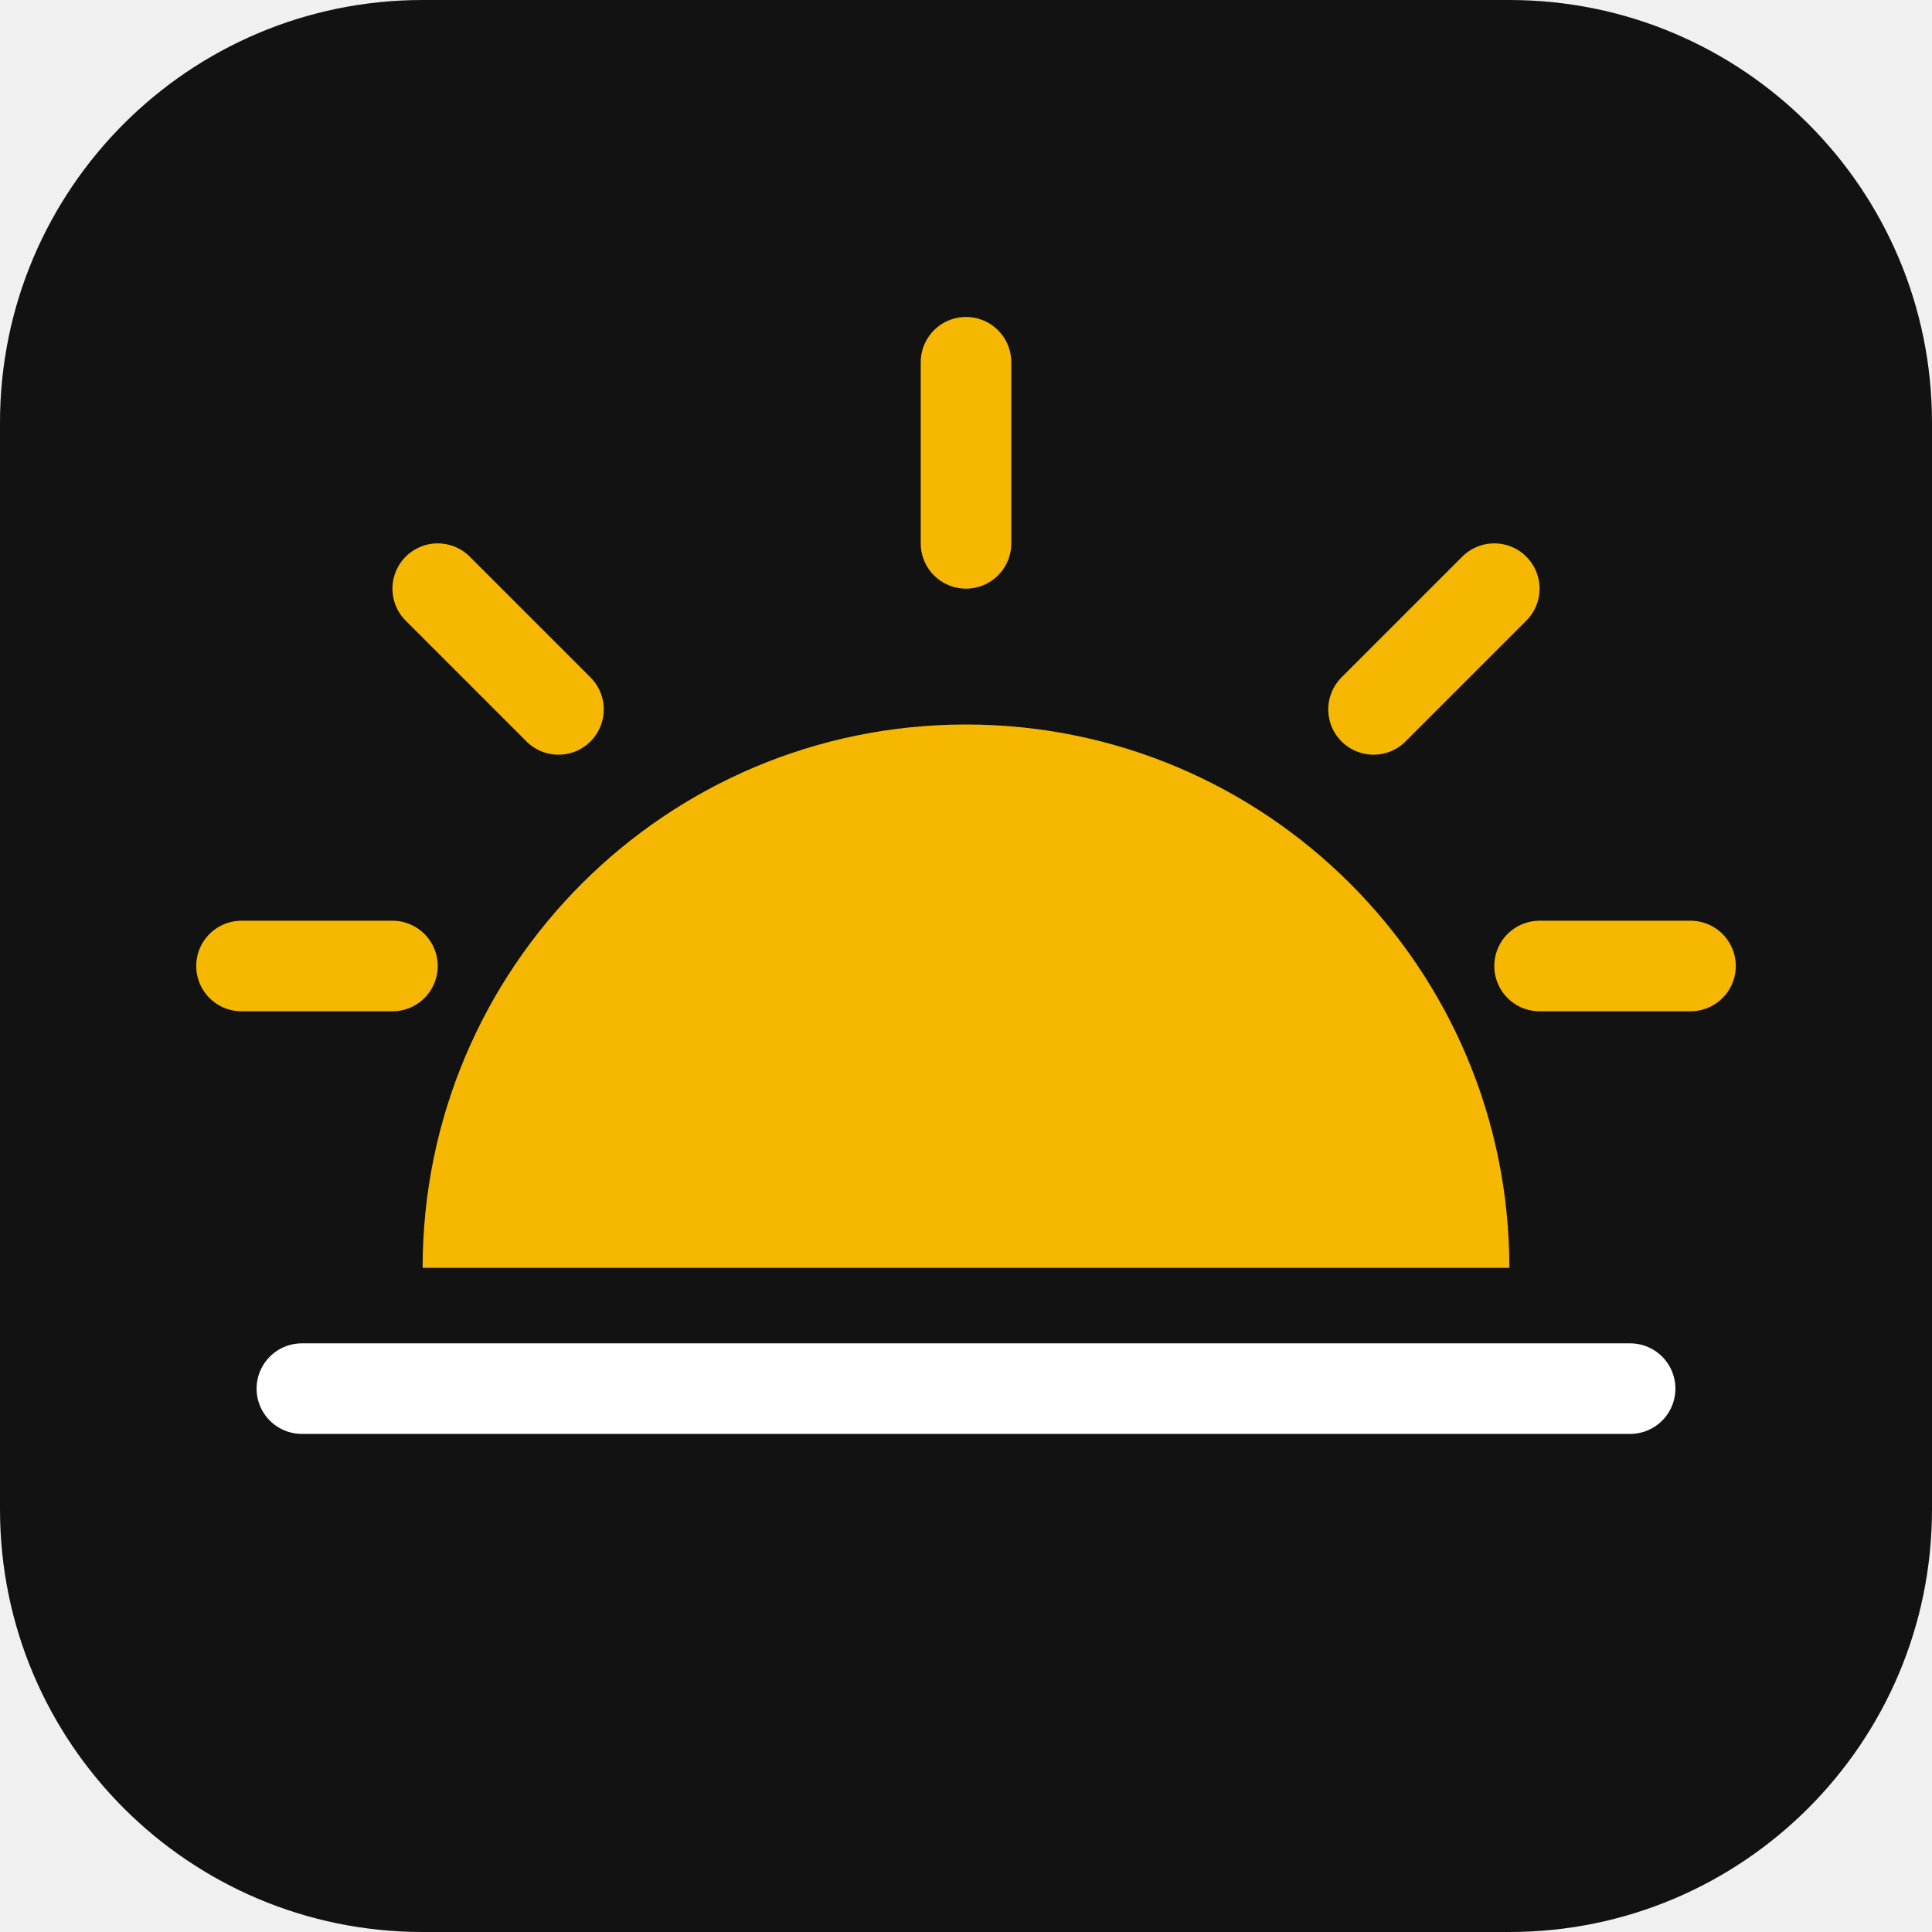
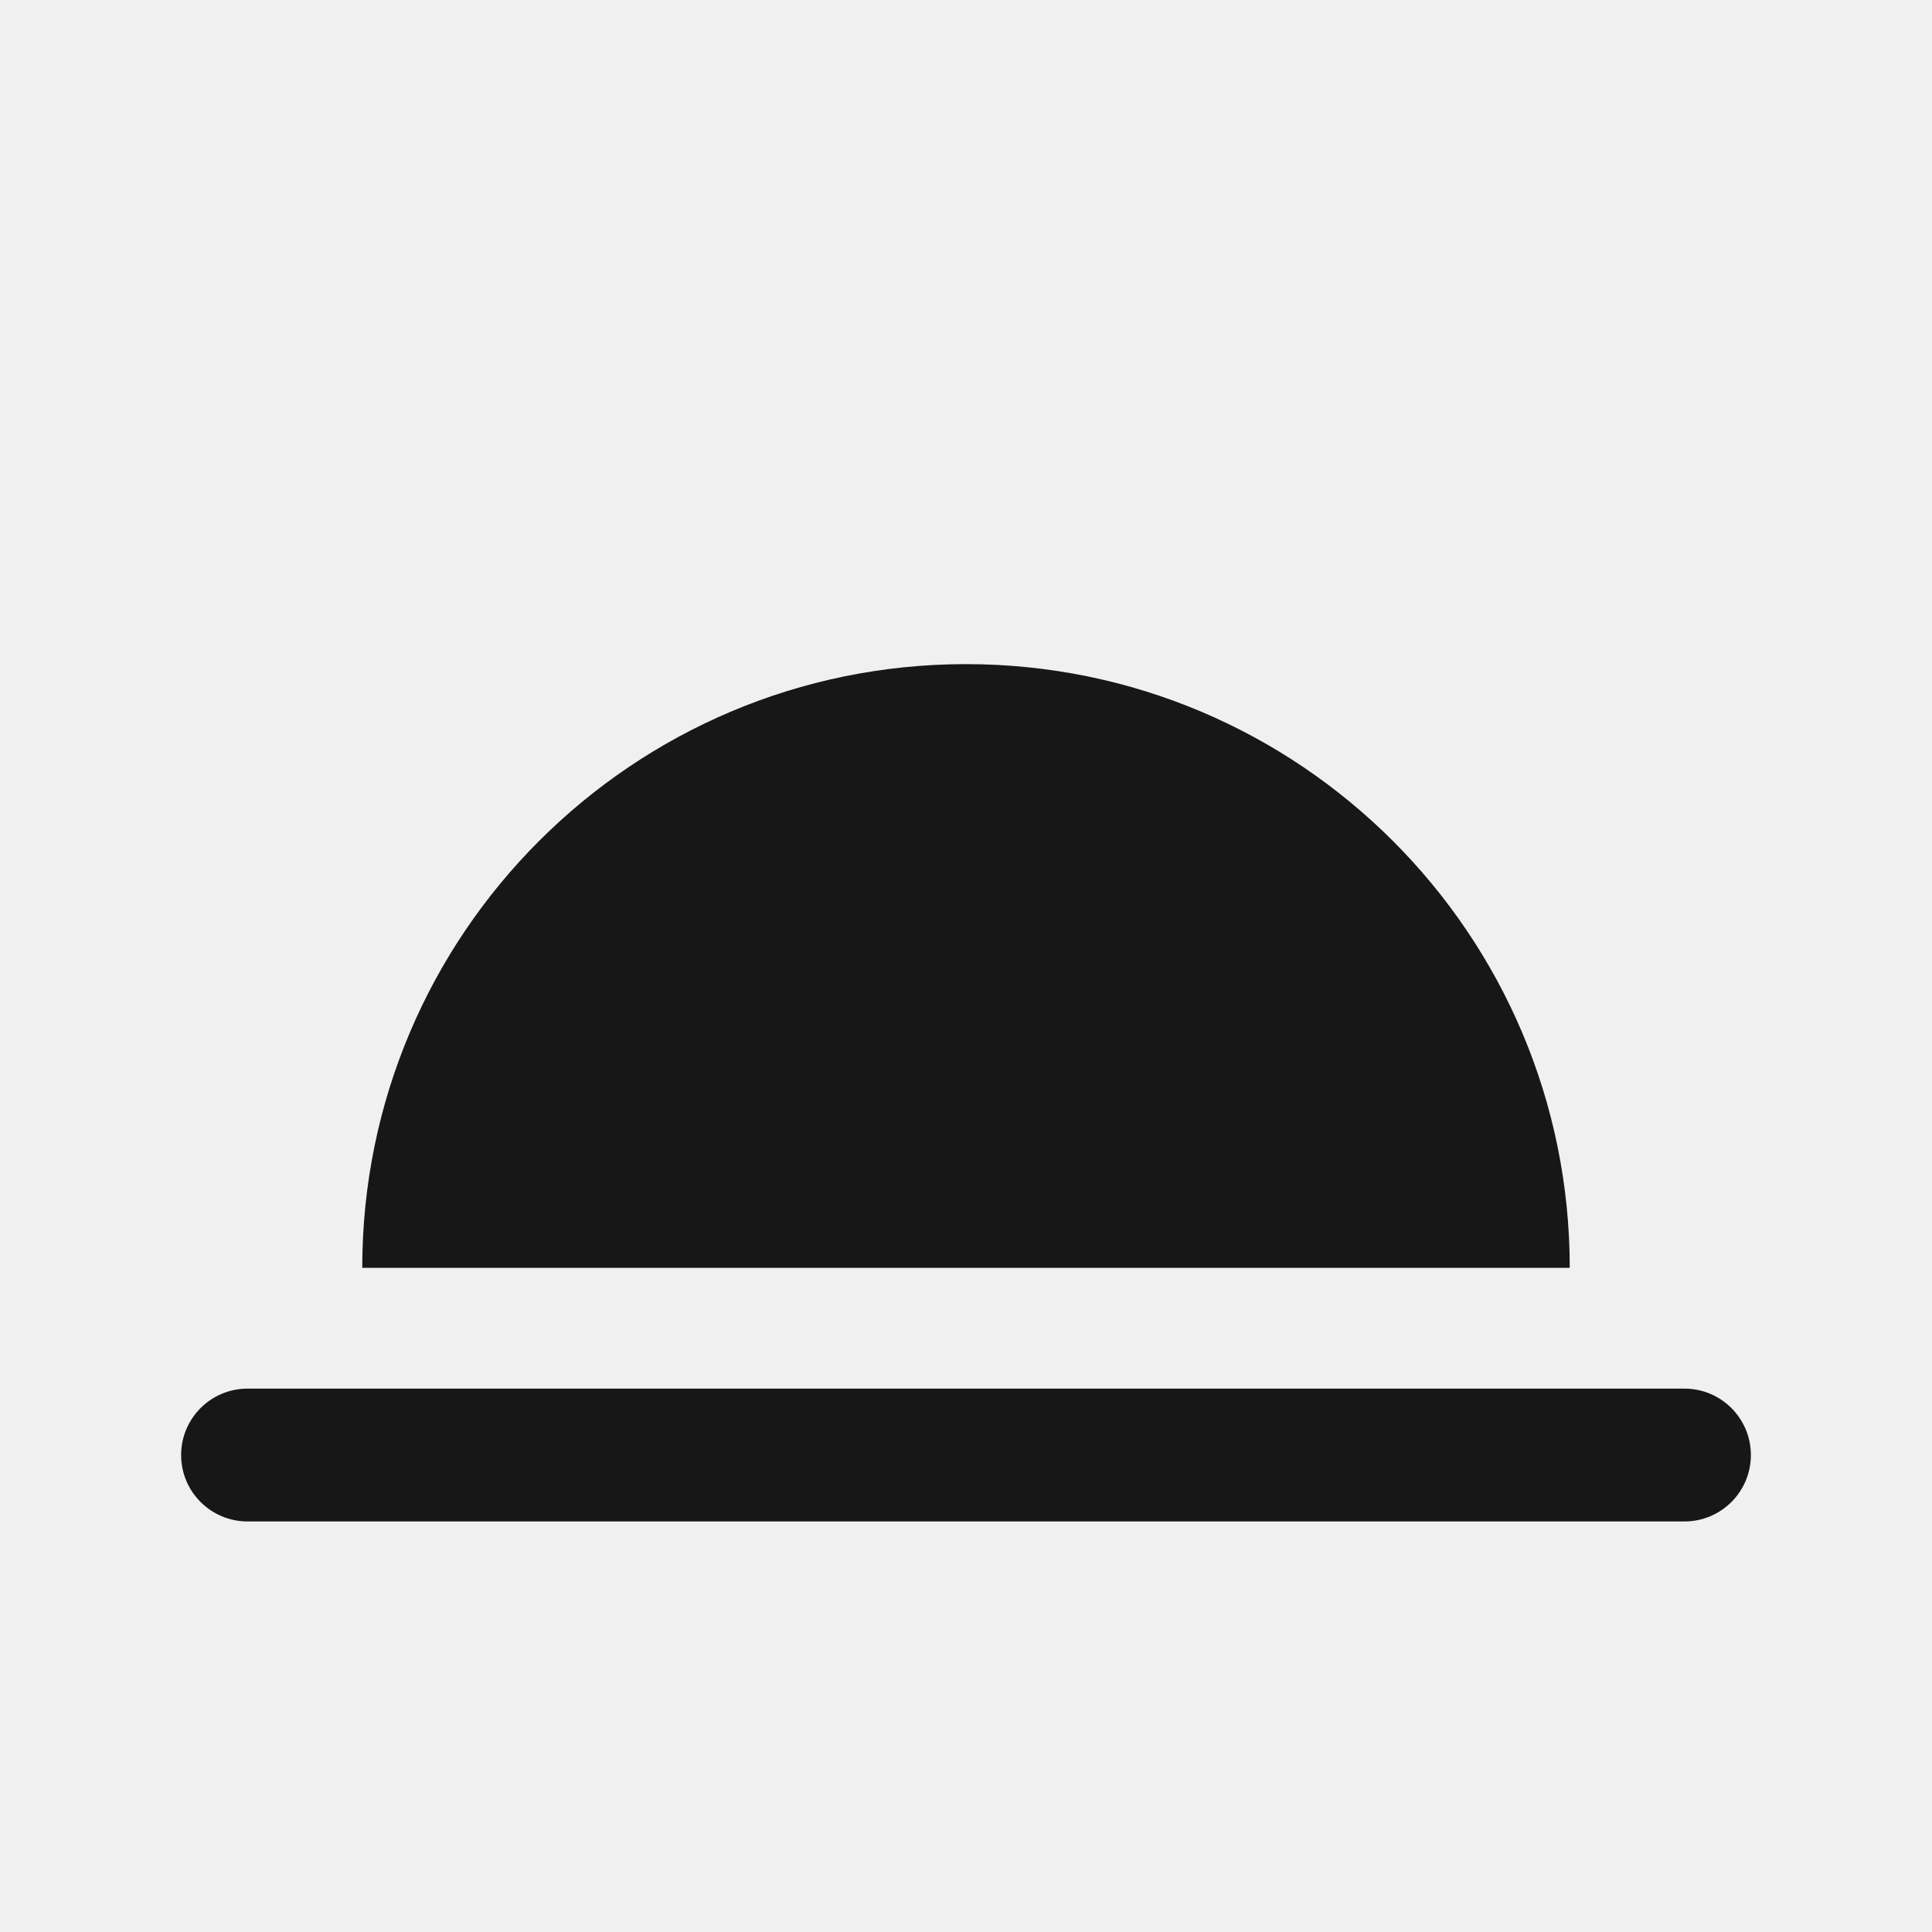
- <svg xmlns="http://www.w3.org/2000/svg" viewBox="0 0 64 64">
-   <rect width="64" height="64" rx="14" fill="#121212" />
-   <path d="M14 42a18 18 0 0 1 36 0z" fill="#f5b700" />
-   <g stroke="#f5b700" stroke-width="3" stroke-linecap="round">
-     <path d="M32 12v6M14.5 19.5l4 4M49.5 19.5l-4 4M8 32h5M51 32h5" />
-   </g>
-   <path d="M10 46h44" stroke="#ffffff" stroke-width="3" stroke-linecap="round" />
+ <svg xmlns="http://www.w3.org/2000/svg" viewBox="0 0 32 32">
+   <style>.f{fill:#171717}@media (prefers-color-scheme:dark){.f{fill:#ededed}}</style>
+   <path class="f" d="M6 21a10 10 0 0 1 20 0z" />
+   <rect class="f" x="3" y="23" width="26" height="2.2" rx="1.1" />
</svg>
